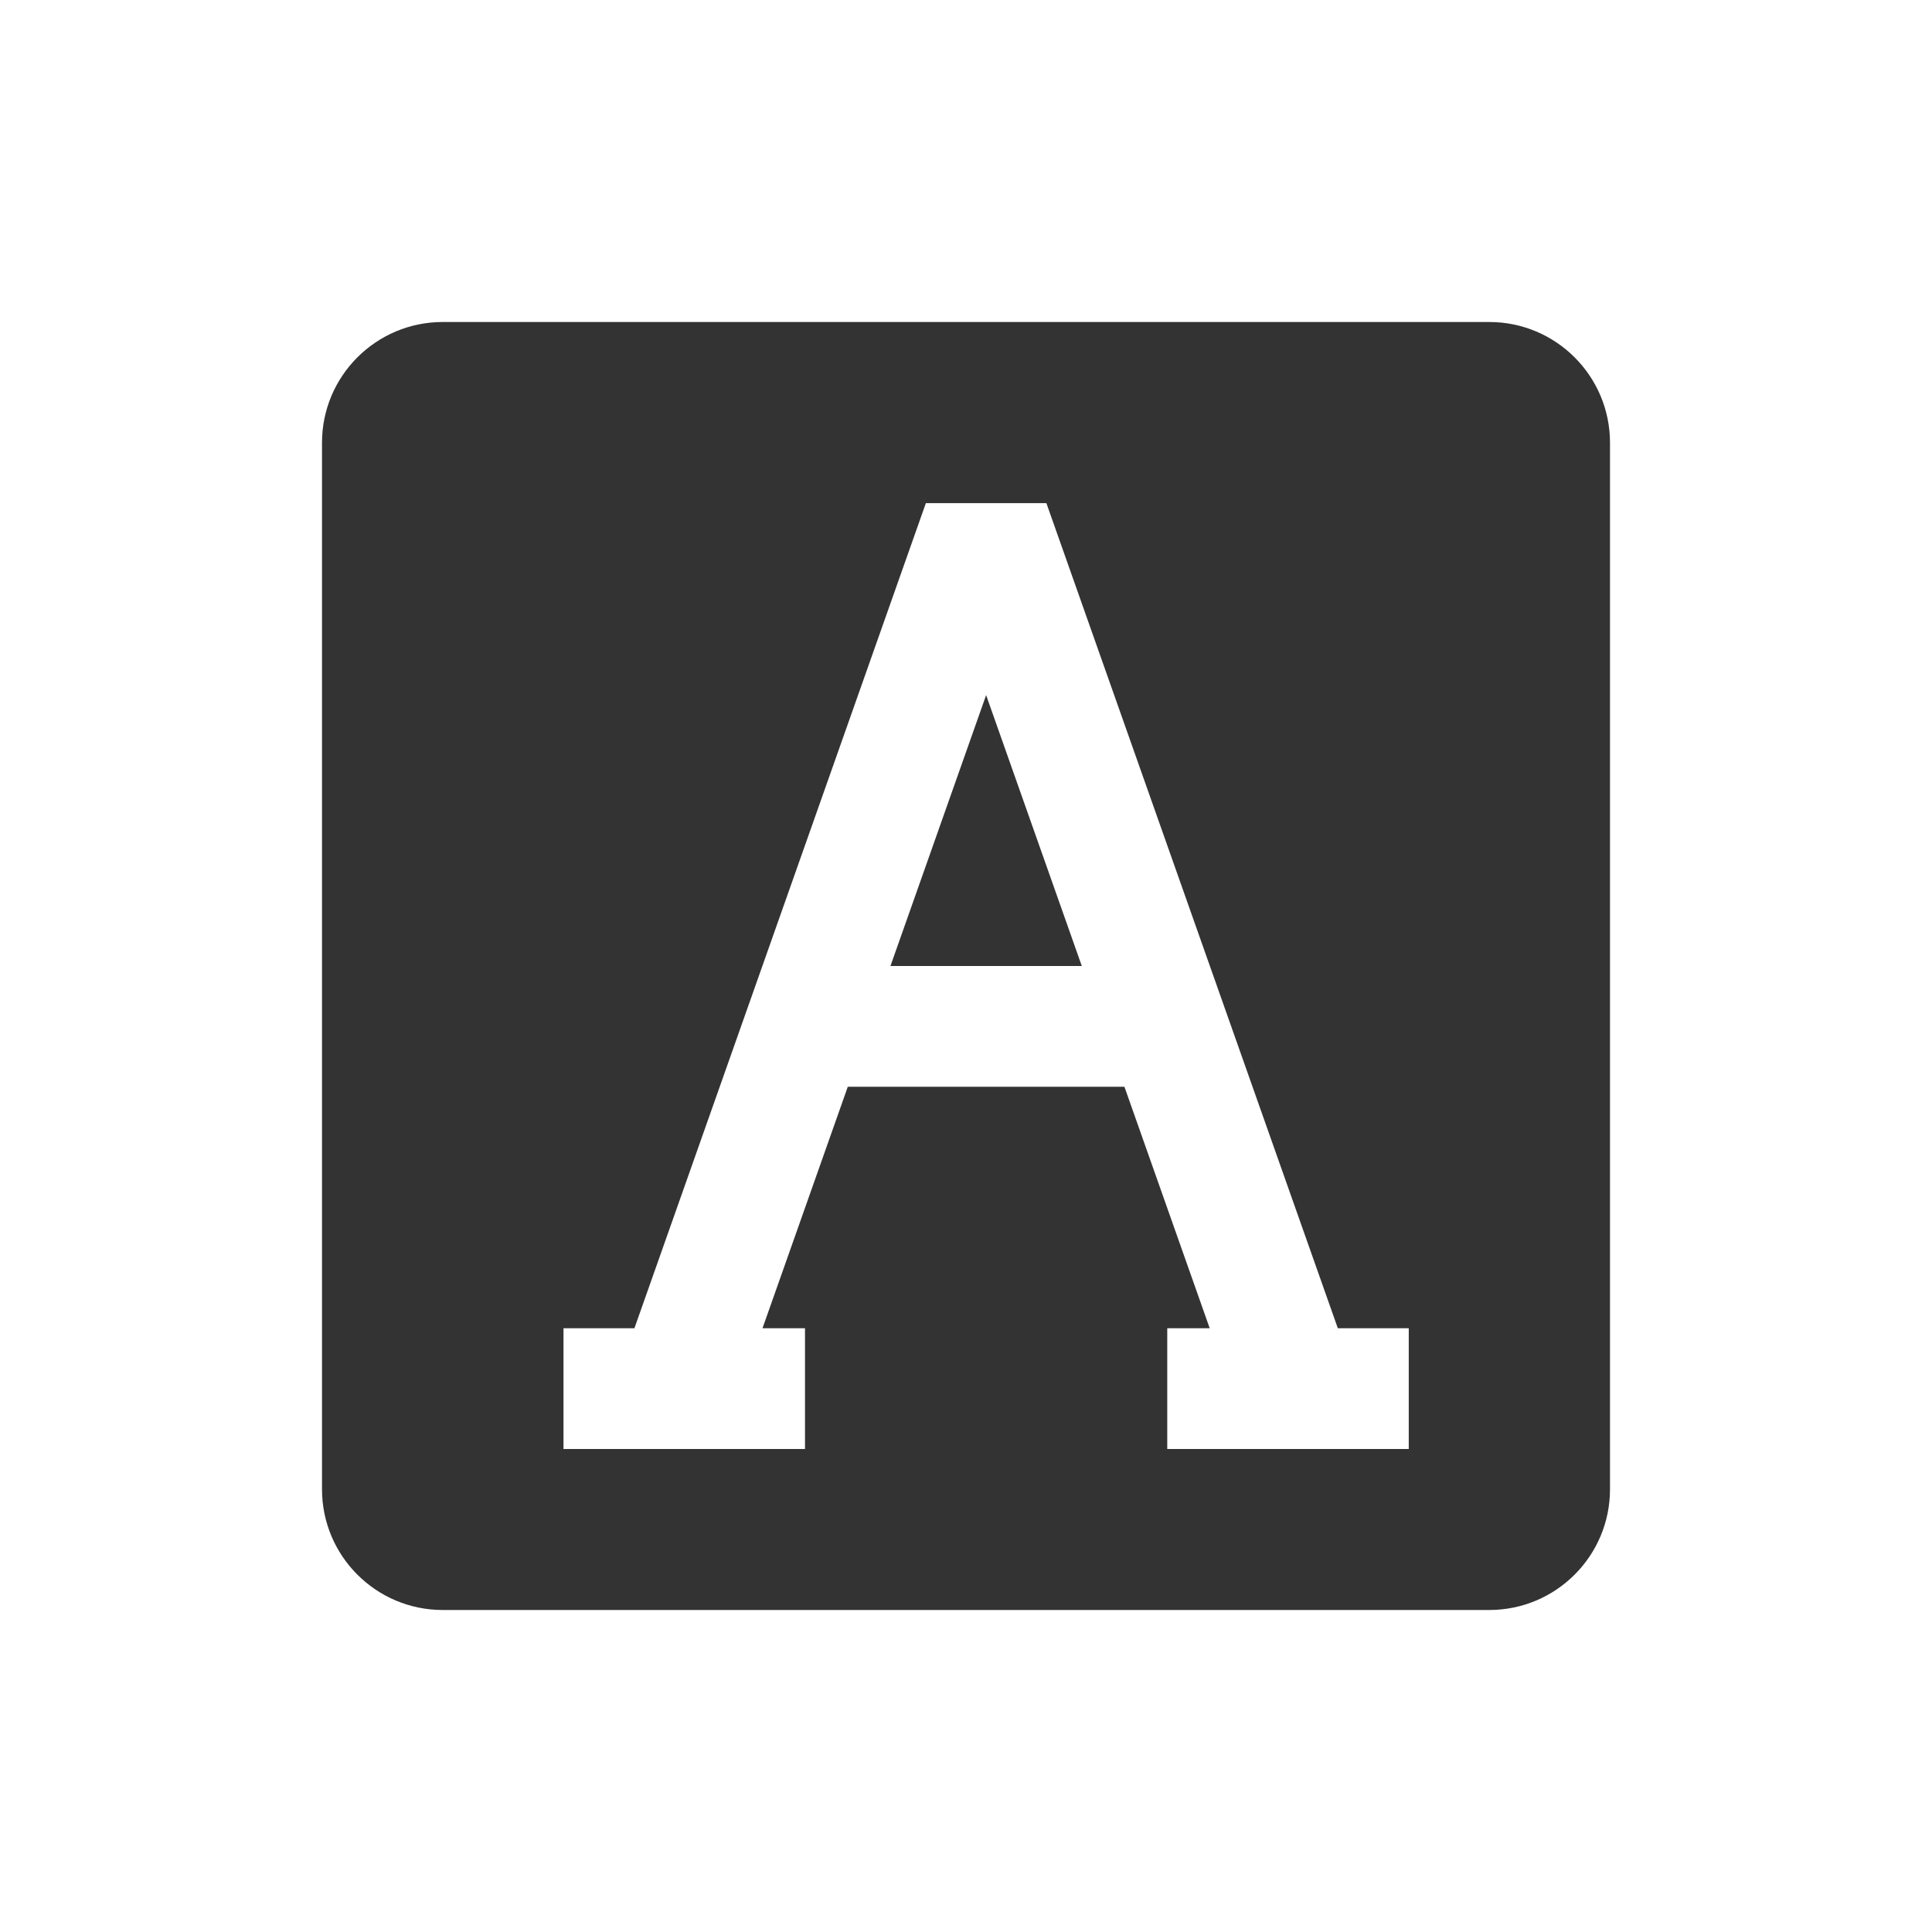
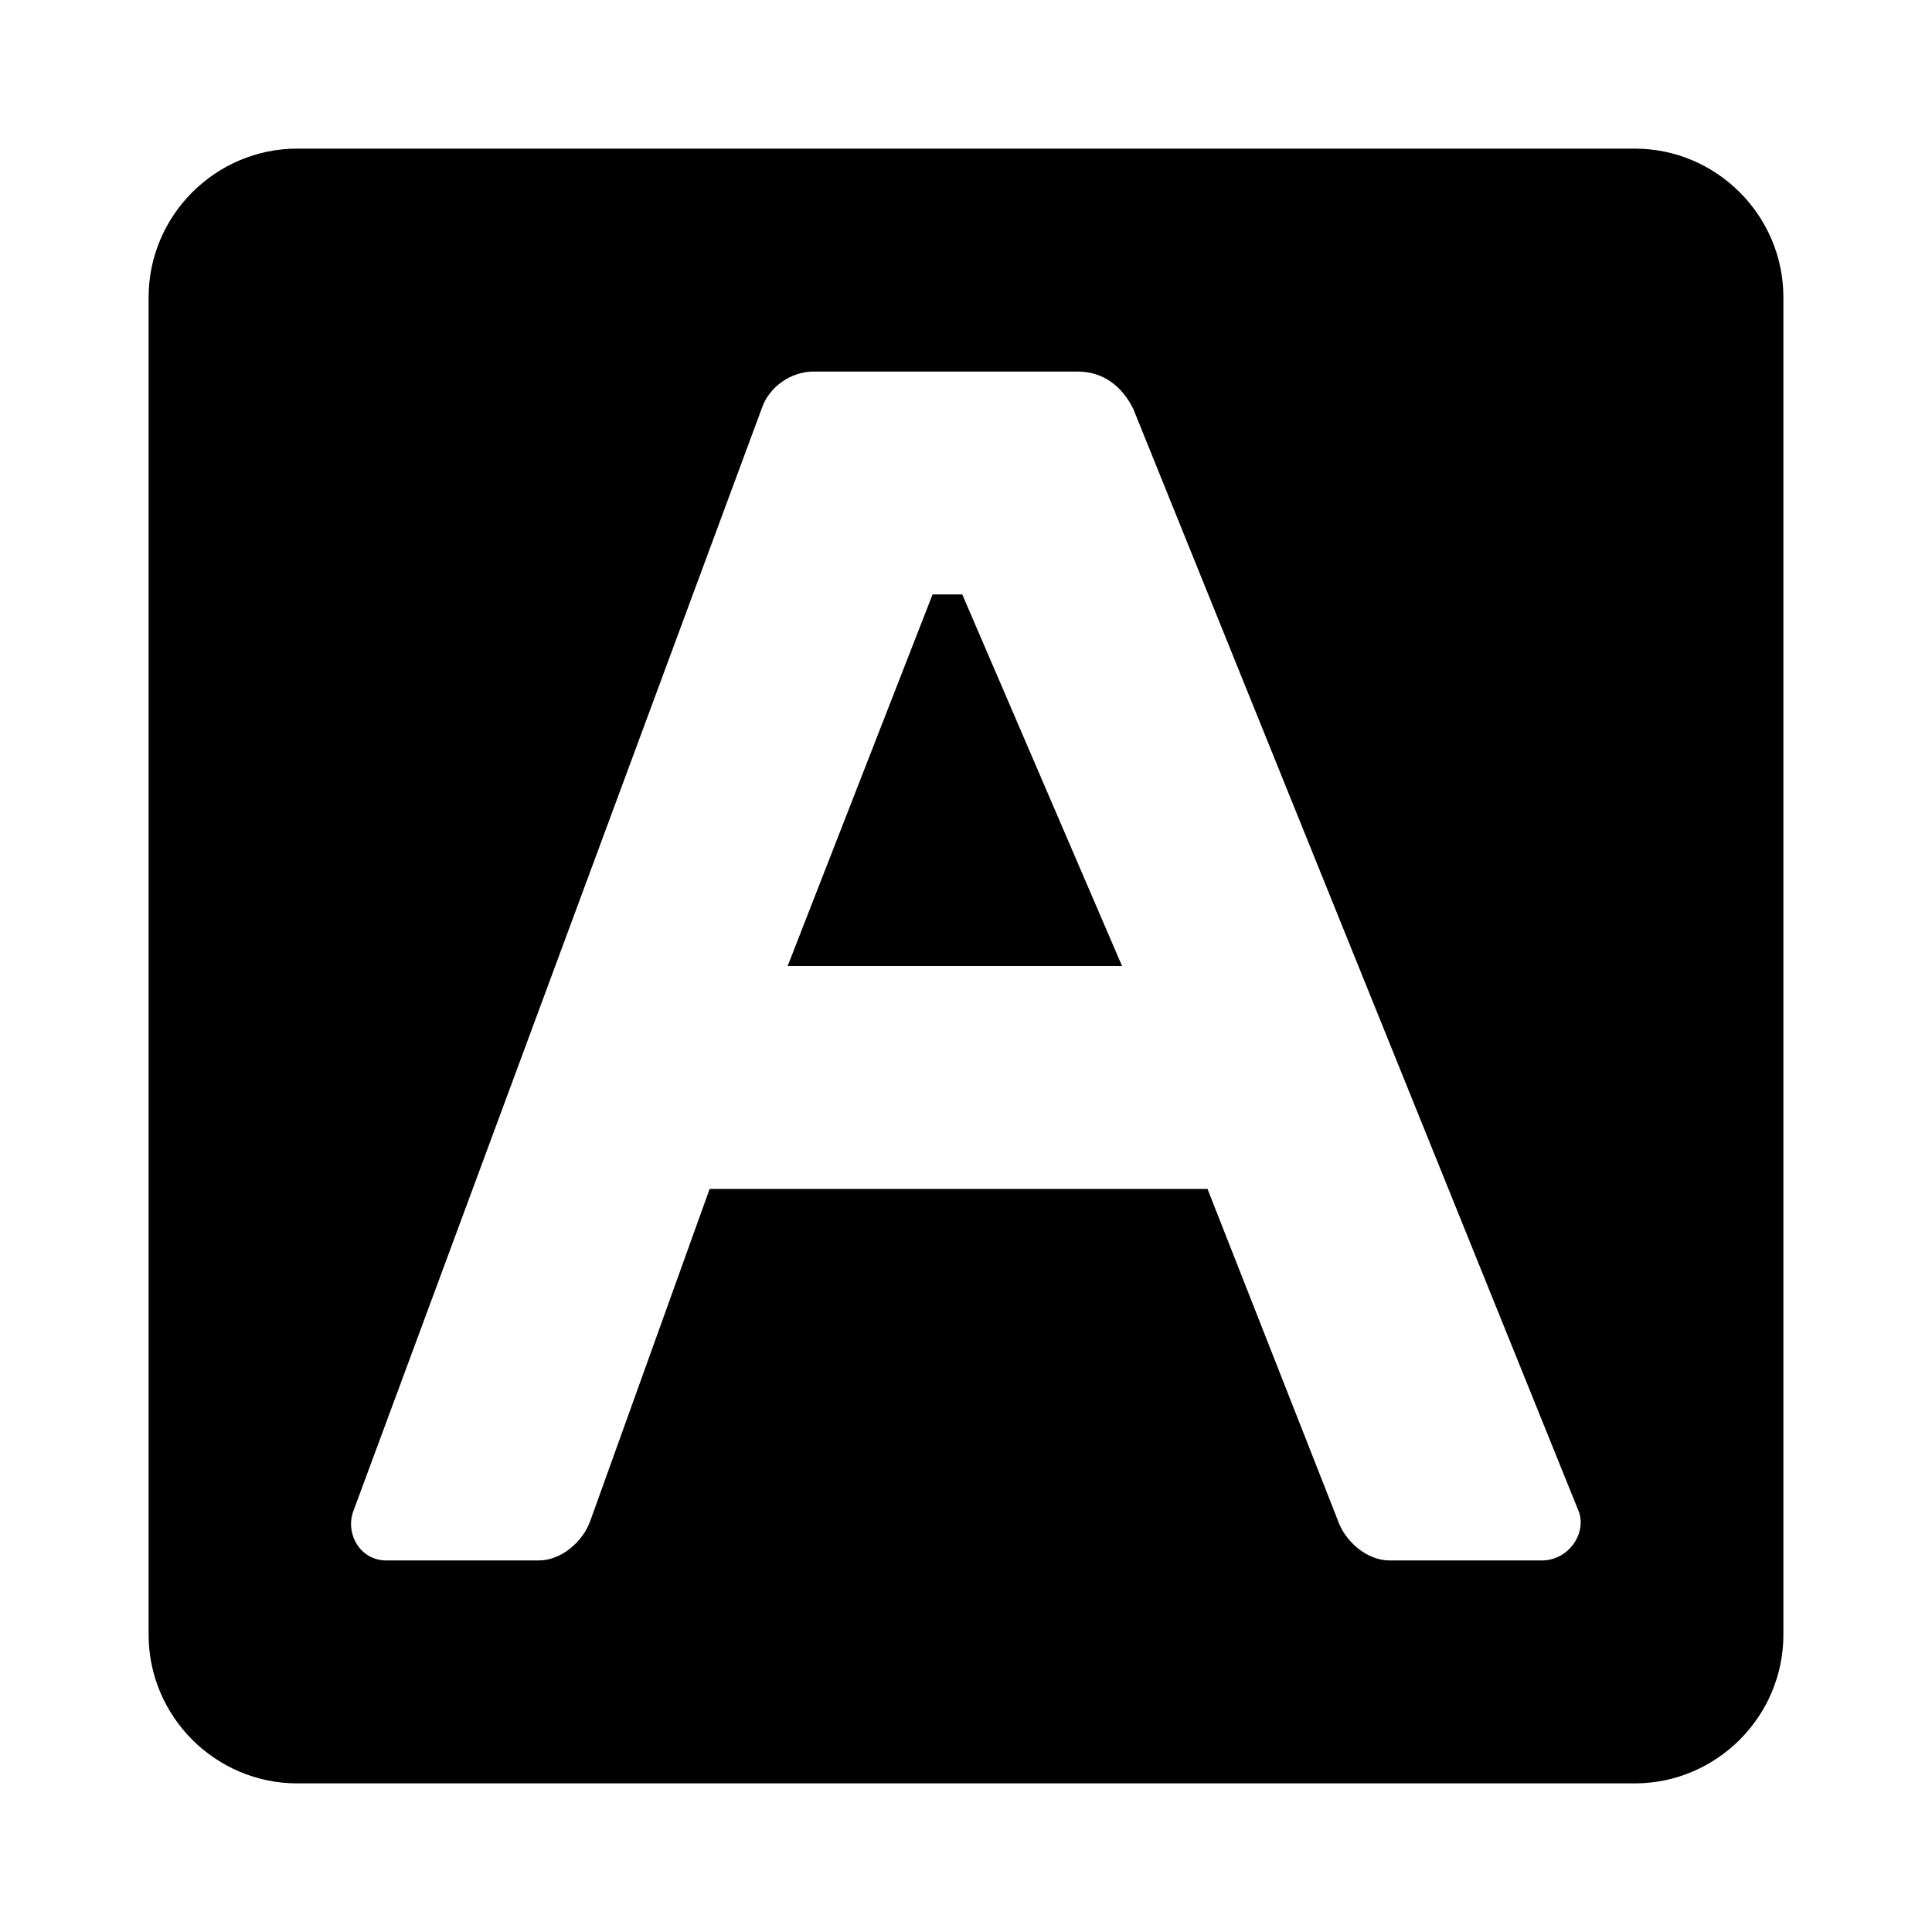
- <svg xmlns="http://www.w3.org/2000/svg" class="icon" width="200px" height="200.00px" viewBox="0 0 1024 1024" version="1.1">
-   <path fill="#333333" d="M789.333 170.667a64 64 0 0 1 64 64v554.667a64 64 0 0 1-64 64H234.667a64 64 0 0 1-64-64V234.667a64 64 0 0 1 64-64h554.667z m-234.731 96h-63.872L336.256 704H298.667v64h128v-64h-22.528l45.205-128h146.624l45.205 128H618.667v64h128v-64h-37.589l-154.475-437.333zM522.667 368.427L573.376 512h-101.419l50.709-143.573z" />
+ <svg xmlns="http://www.w3.org/2000/svg" t="1620122734200" class="icon" viewBox="0 0 1024 1024" version="1.1" p-id="1757" width="200" height="200">
+   <path d="M510.031 315.077l84.677 196.923h-177.231l76.8-196.923h15.754zM945.231 157.538v708.923c0 43.323-35.446 78.769-78.769 78.769H157.538c-43.323 0-78.769-35.446-78.769-78.769V157.538c0-43.323 35.446-78.769 78.769-78.769h708.923c43.323 0 78.769 35.446 78.769 78.769z m-108.308 643.938L600.615 216.615c-5.908-11.815-15.754-19.692-29.538-19.692h-139.815c-11.815 0-23.631 7.877-27.569 19.692l-216.615 584.862c-3.938 11.815 3.938 25.6 17.723 25.6h80.738c11.815 0 23.631-9.846 27.569-21.662l63.015-175.262h263.877l68.923 175.262c3.938 11.815 15.754 21.662 27.569 21.662h80.738c13.785 0 23.631-13.785 19.692-25.6z" p-id="1758" />
</svg>
